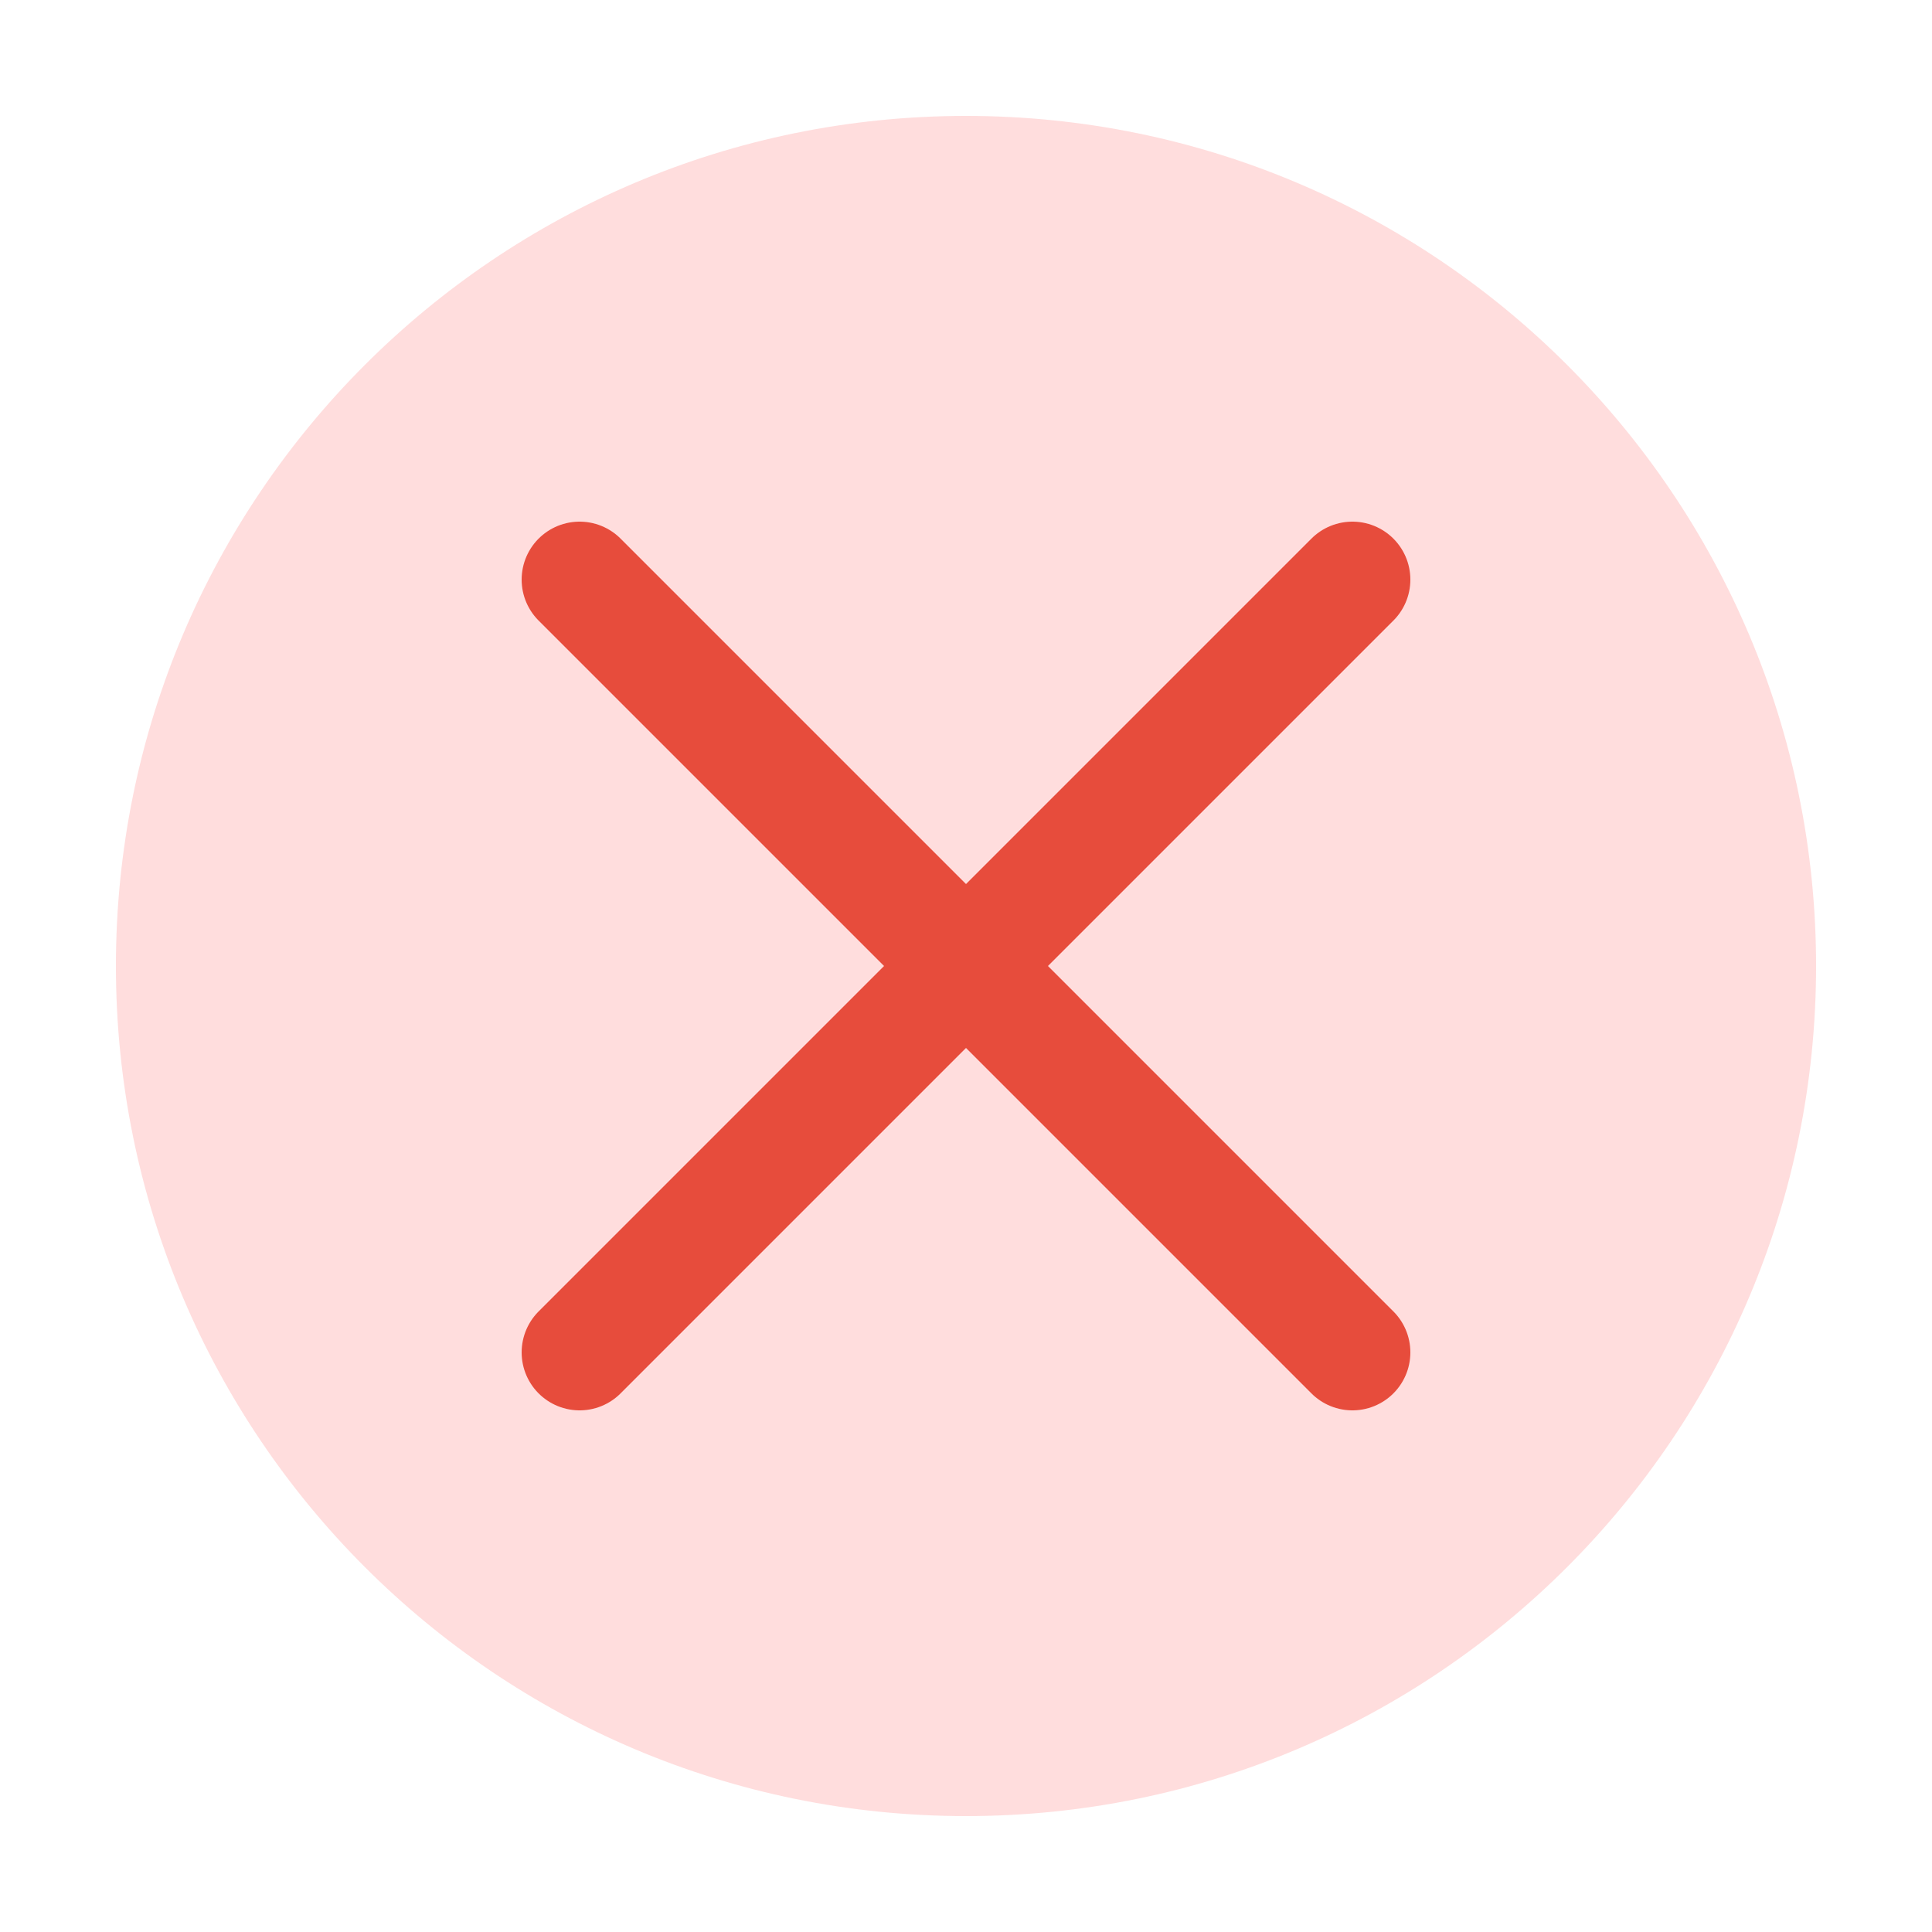
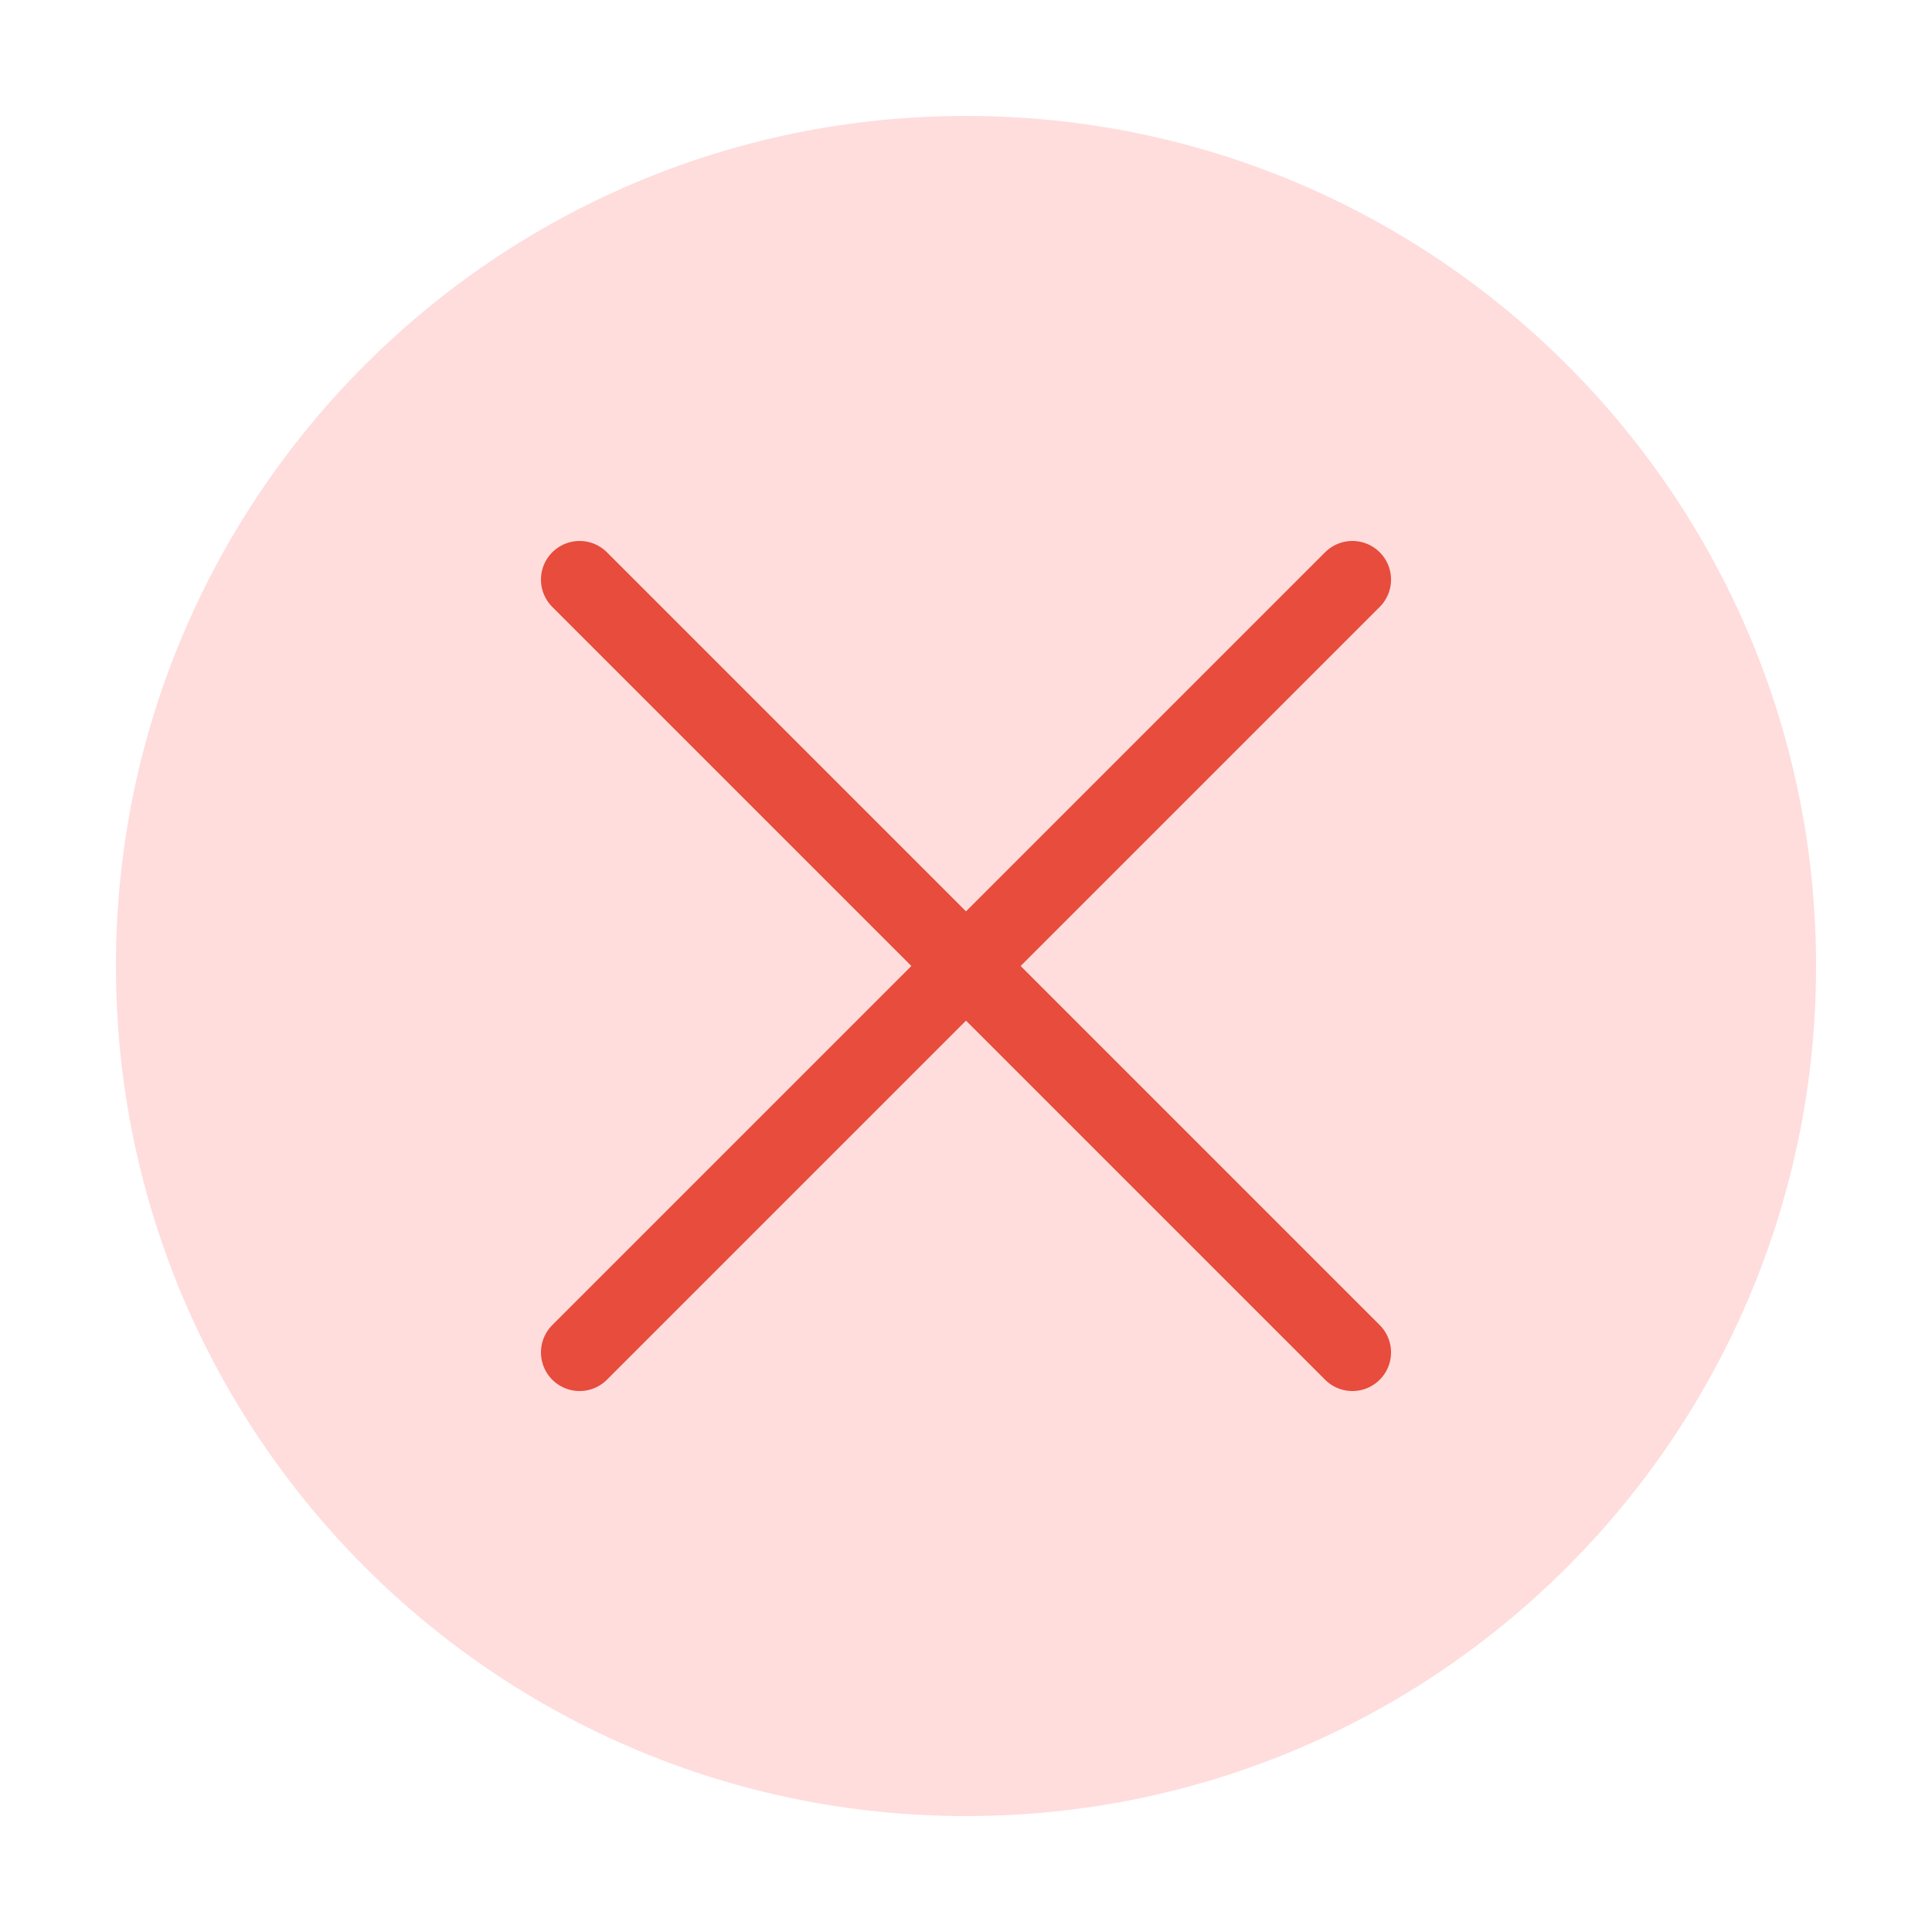
<svg xmlns="http://www.w3.org/2000/svg" viewBox="0 0 50 50" width="100" height="100">
  <circle cx="25" cy="25" r="22" fill="#fdd" />
-   <line x1="15" y1="15" x2="35" y2="35" stroke="#e74c3c" stroke-width="3" stroke-linecap="round" />
-   <line x1="15" y1="35" x2="35" y2="15" stroke="#e74c3c" stroke-width="3" stroke-linecap="round" />
+   <line x1="15" y1="15" x2="35" y2="35" stroke="#e74c3c" stroke-width="2" stroke-linecap="round" />
+   <line x1="15" y1="35" x2="35" y2="15" stroke="#e74c3c" stroke-width="2" stroke-linecap="round" />
</svg>
